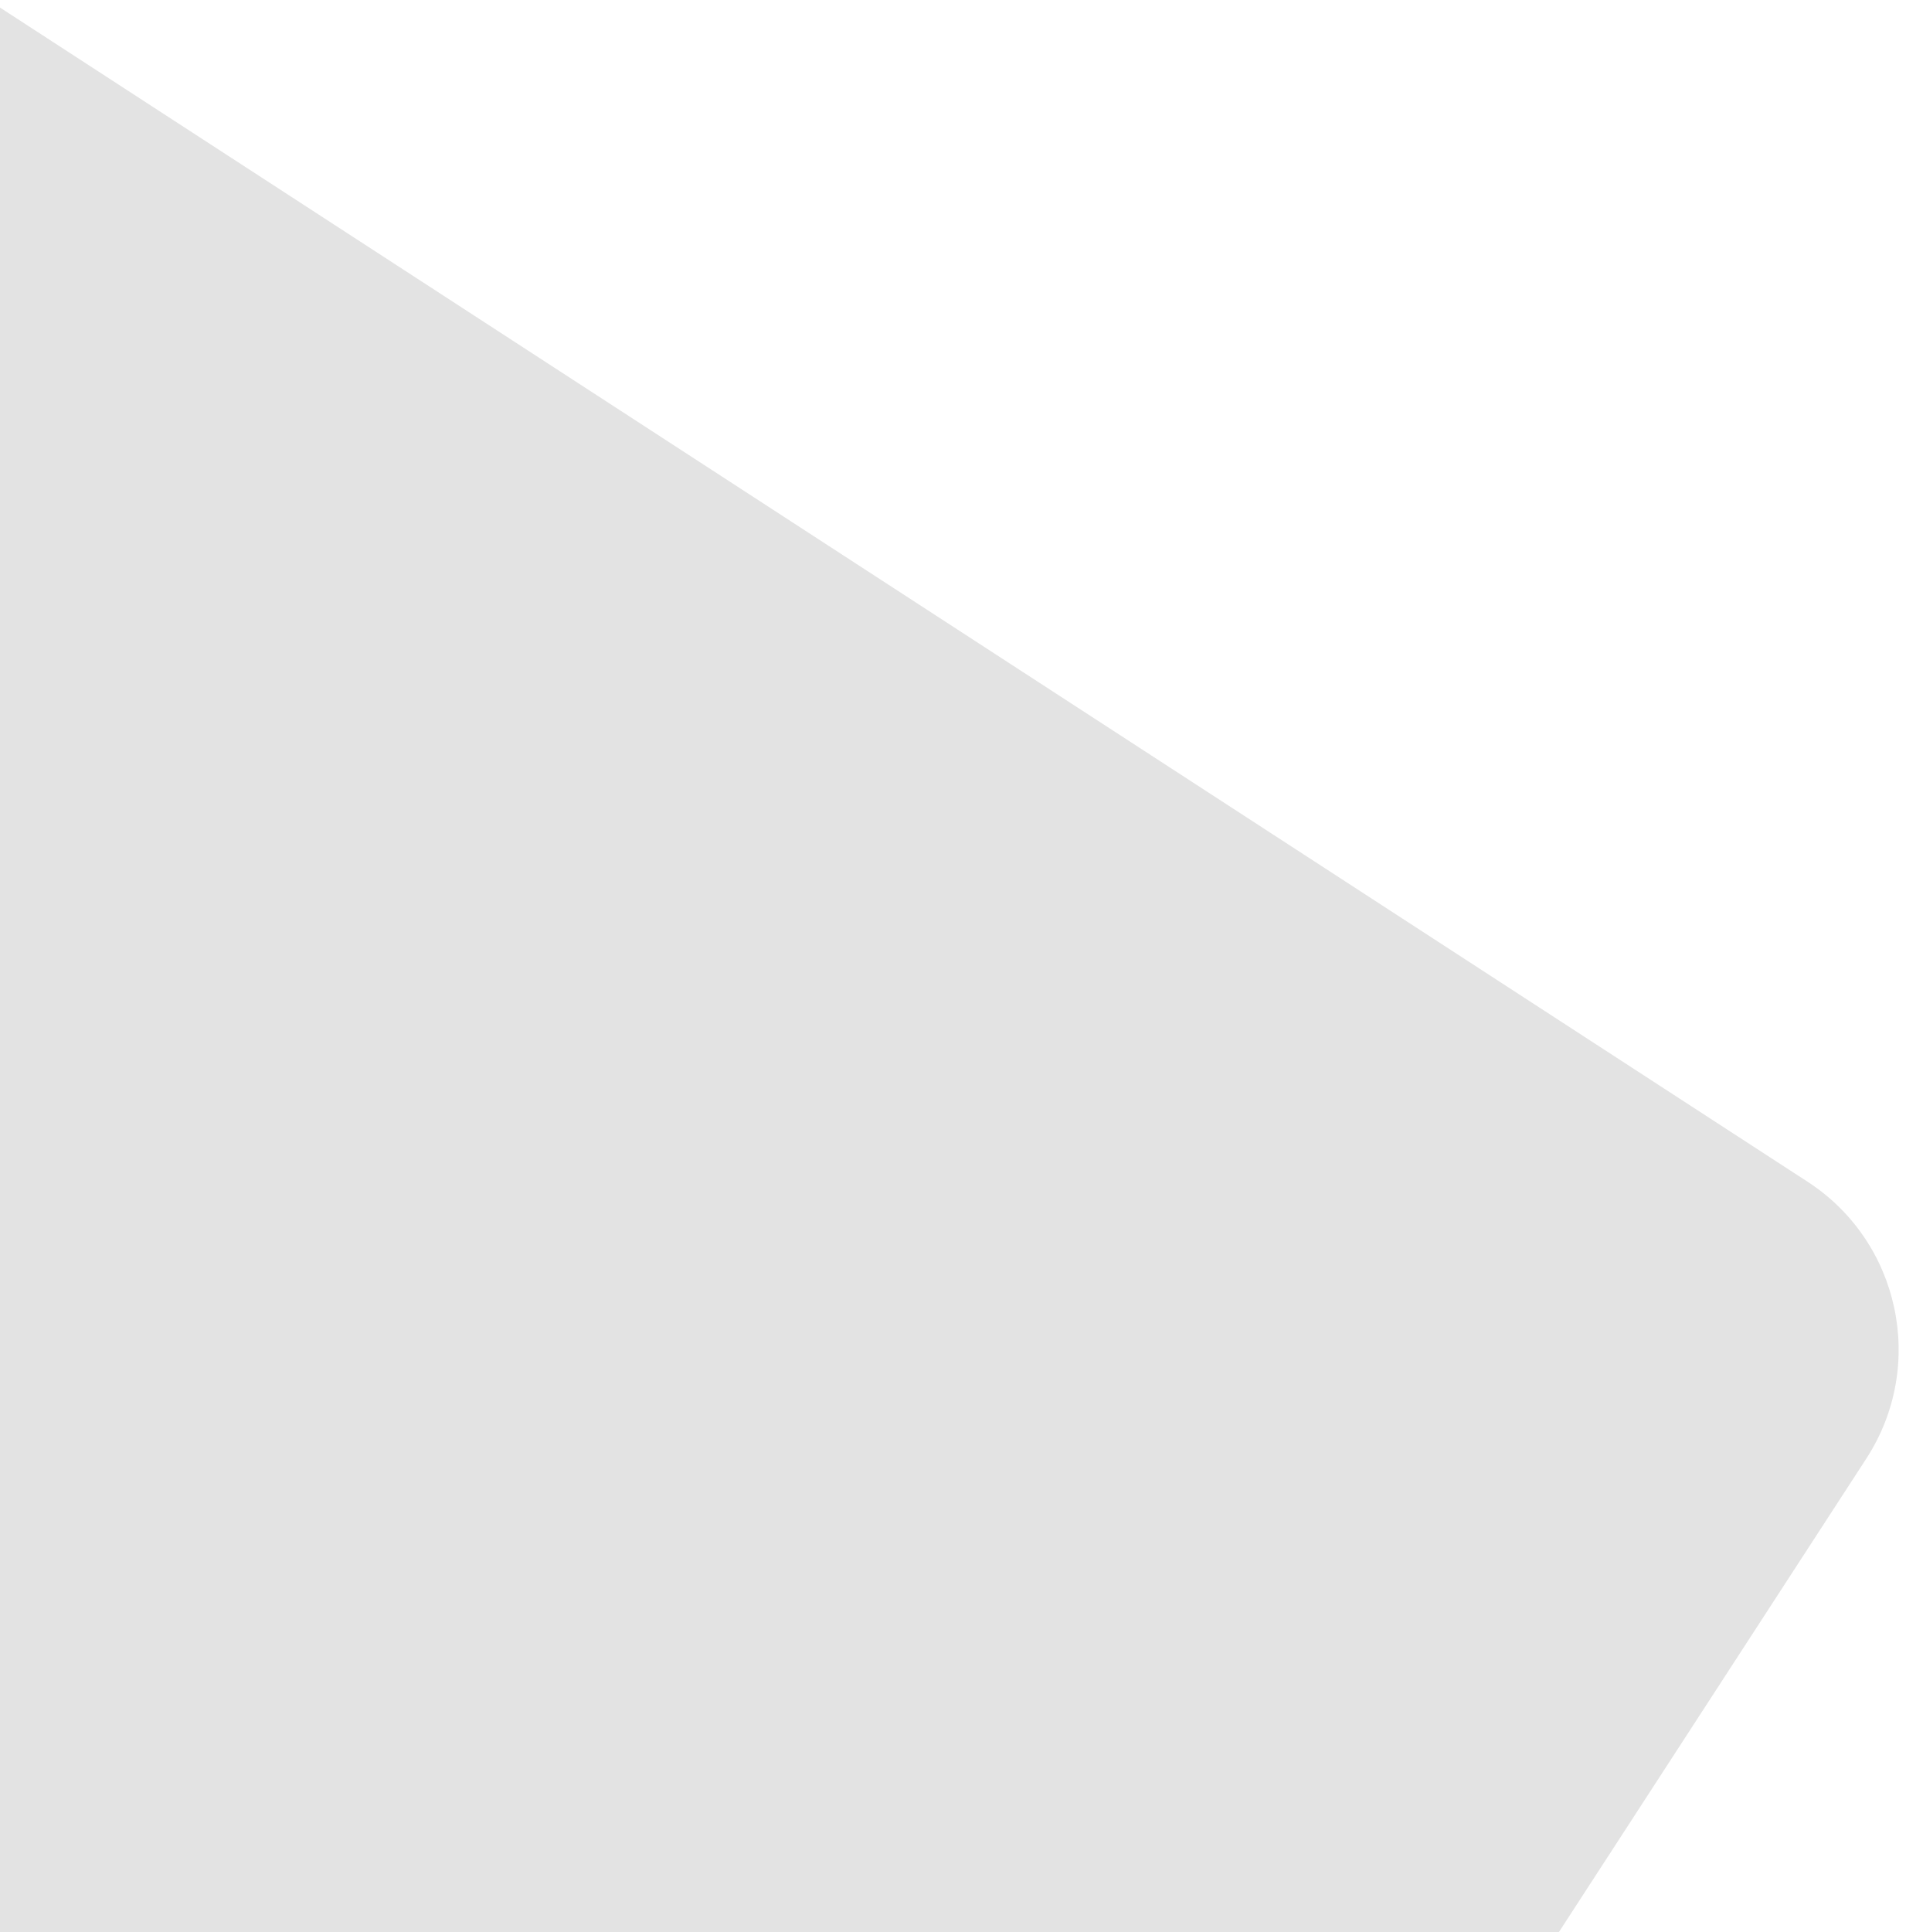
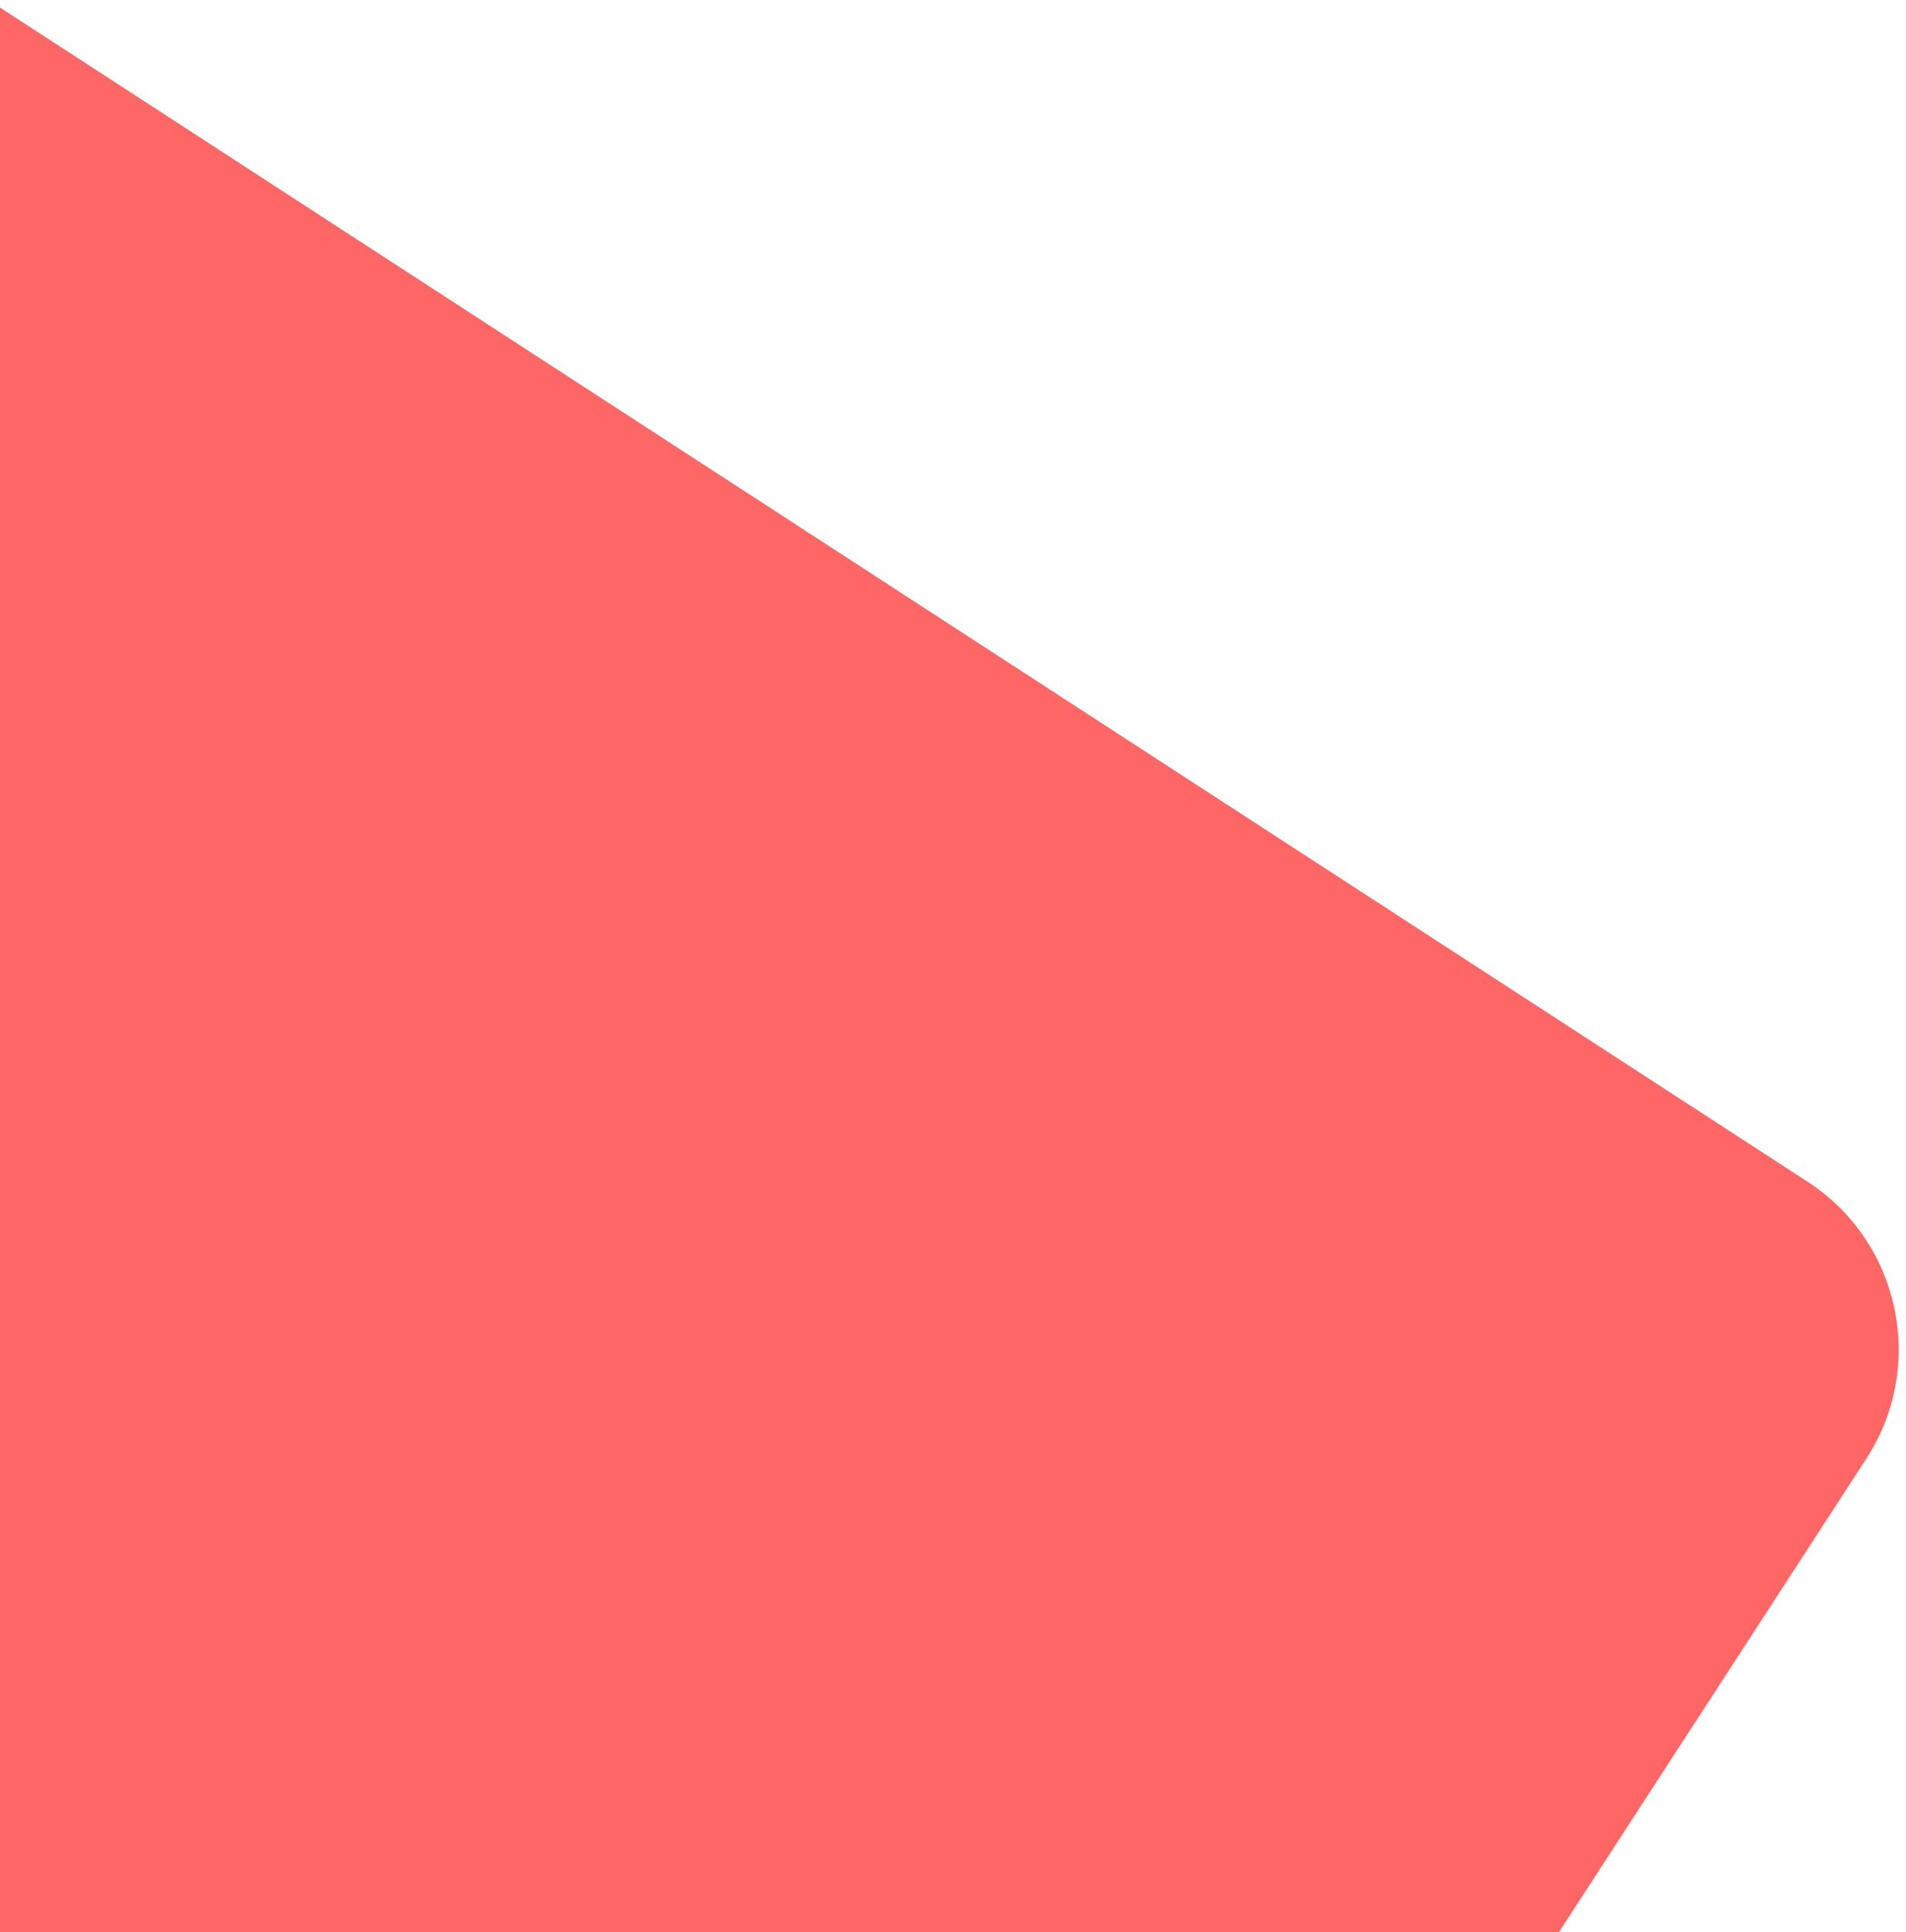
<svg xmlns="http://www.w3.org/2000/svg" width="219px" height="222px" viewBox="0 0 219 222" version="1.1">
  <g id="页面1" stroke="none" stroke-width="1" fill="none" fill-rule="evenodd" opacity="0.898">
-     <g id="login" transform="translate(0, -514)" fill="#E0E0E0">
+     <g id="login" transform="translate(0, -514)" fill="#FF5656">
      <rect id="loginImg2" transform="translate(-18.5, 714.5) rotate(33) translate(18.5, -714.5) " x="-196" y="537" width="355" height="355" rx="23" />
    </g>
  </g>
</svg>
